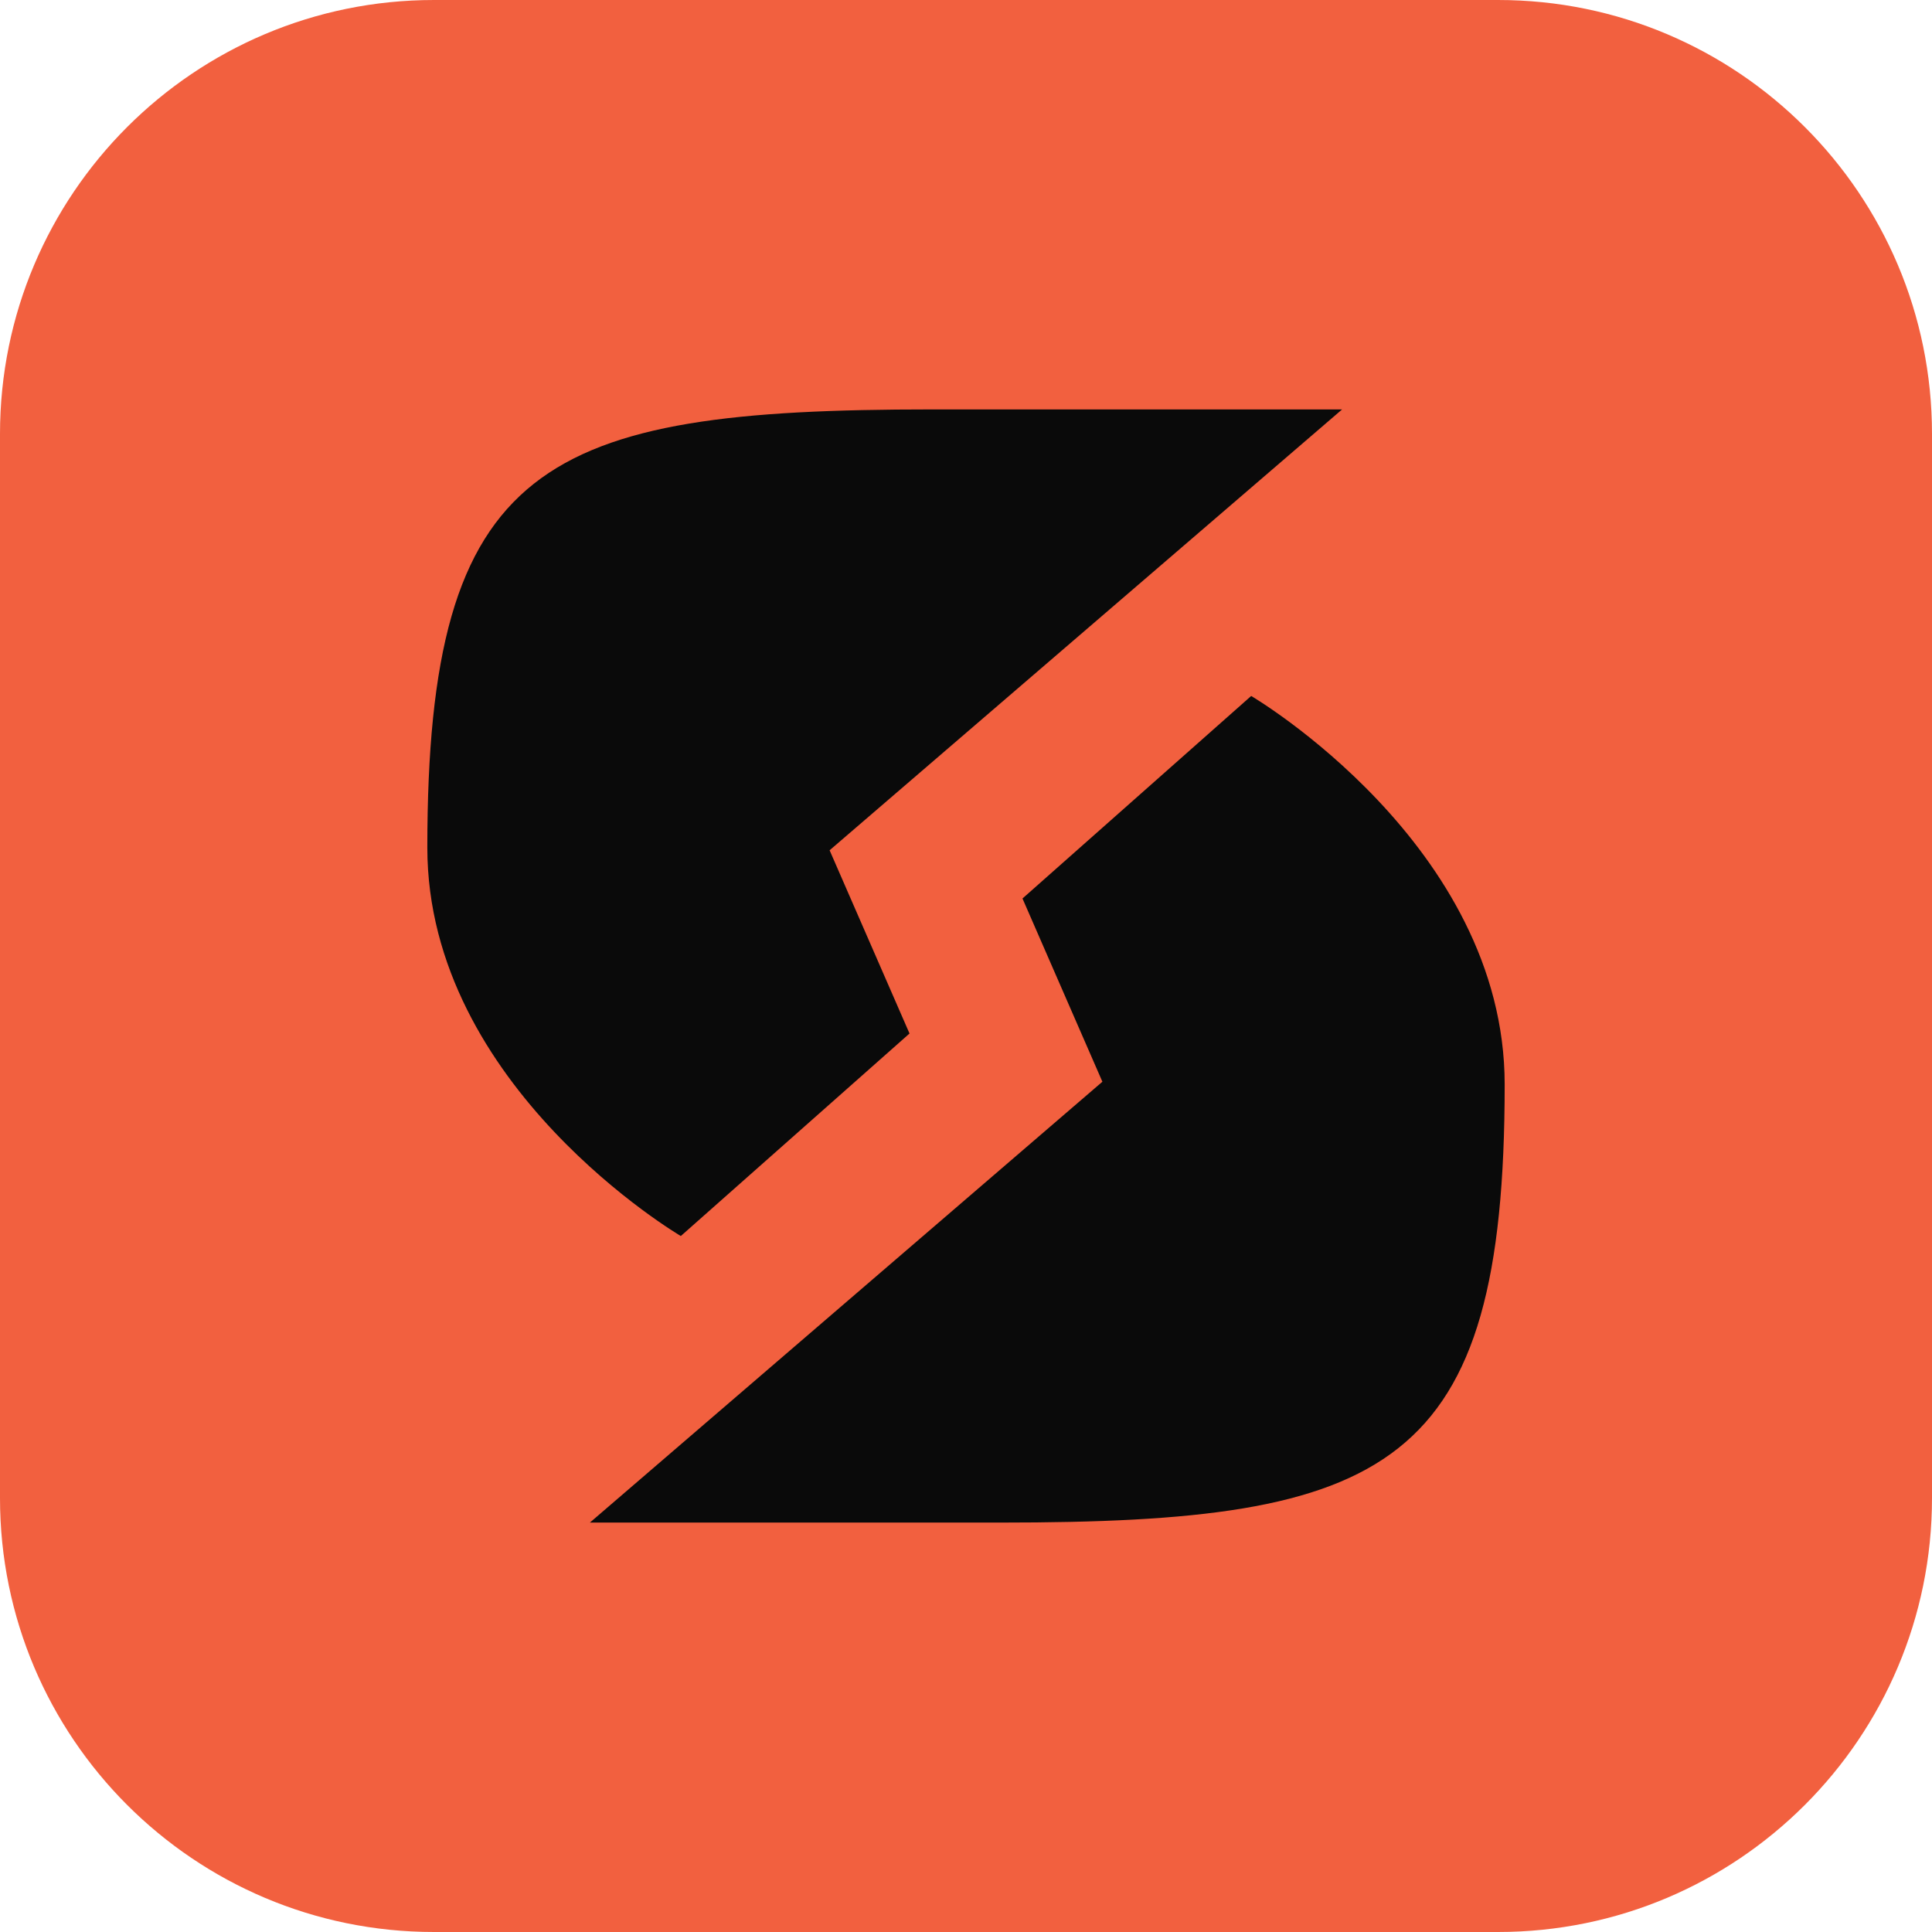
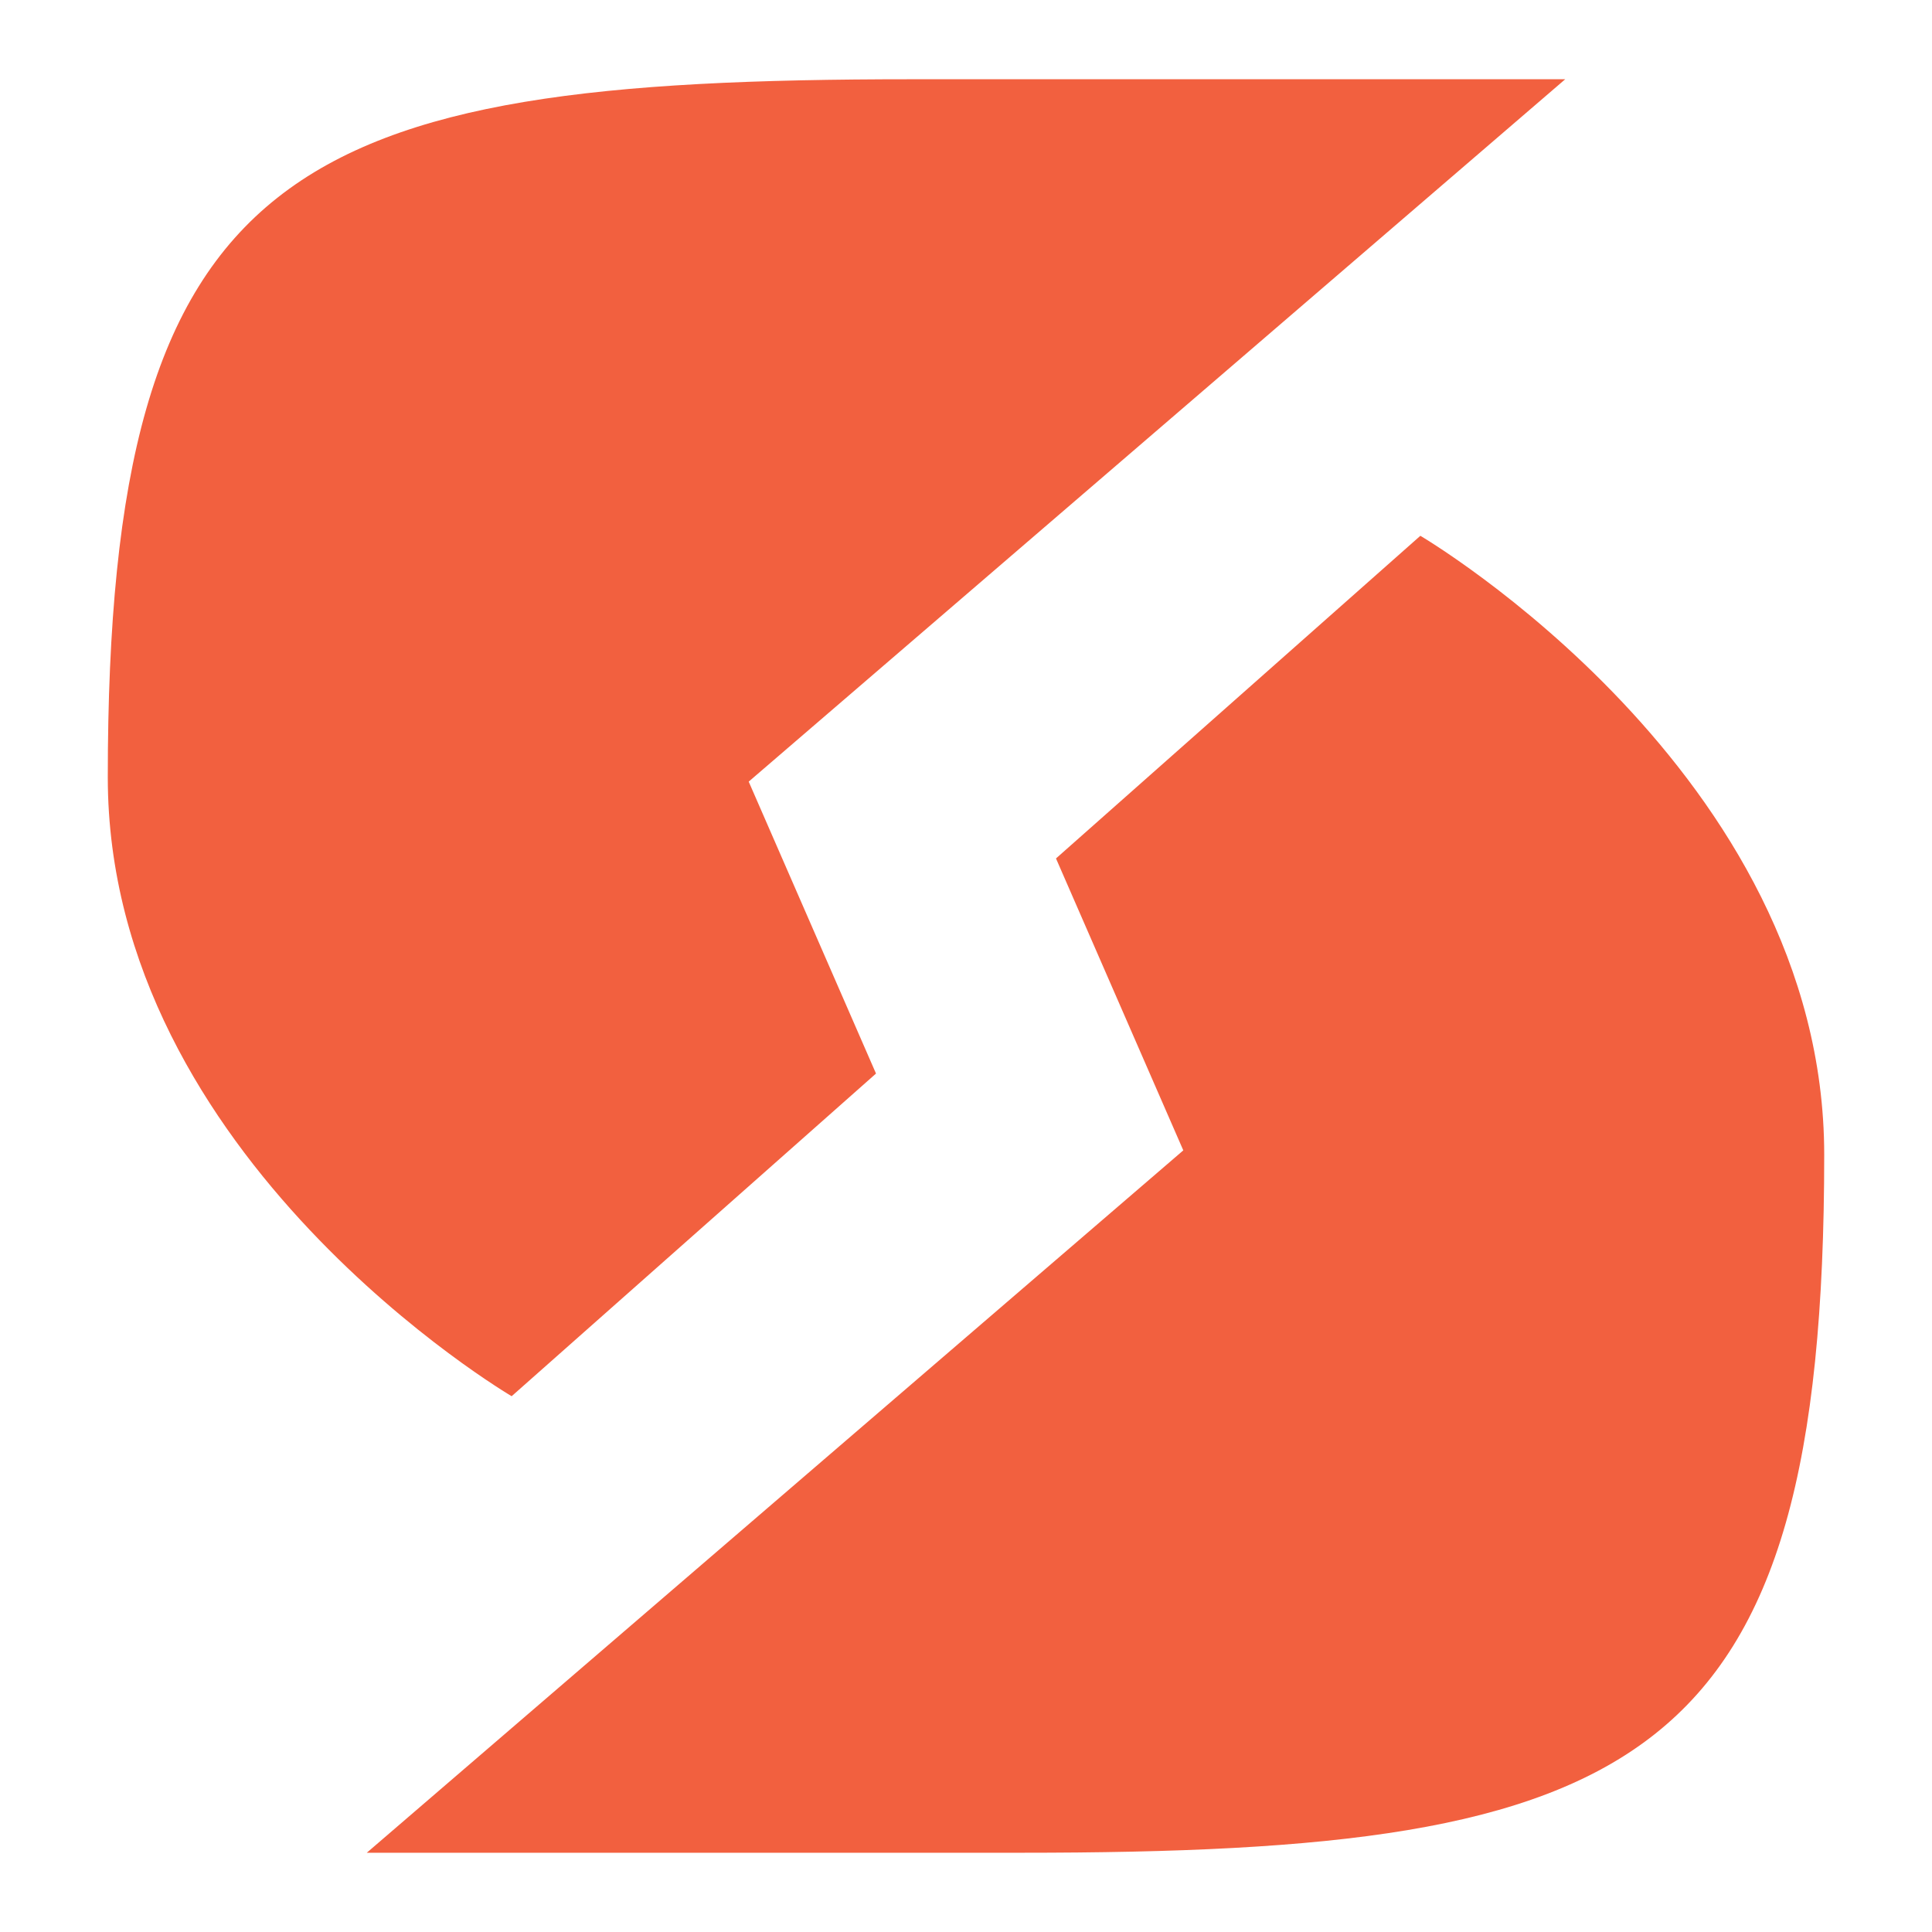
<svg xmlns="http://www.w3.org/2000/svg" width="1024" height="1024" viewBox="0 0 1024 1024">
  <defs />
-   <rect x="0" y="0" width="1024" height="1024" rx="230" fill="#F2603F" />
-   <g transform="translate(512 512) scale(1.4604) translate(-263.5 -284)" fill="#0A0A0A">
+   <g transform="translate(512 512) scale(2.3267) translate(-263.5 -284)" fill="#F2603F">
    <path d="M400 82 L251 82 C110 82 68 101 68 241 C68 328 160 382 160 382 L243 308.5 L214 242 Z" />
    <path d="M400 82 L251 82 C110 82 68 101 68 241 C68 328 160 382 160 382 L243 308.5 L214 242 Z" transform="rotate(180 263.5 284)" />
  </g>
</svg>
